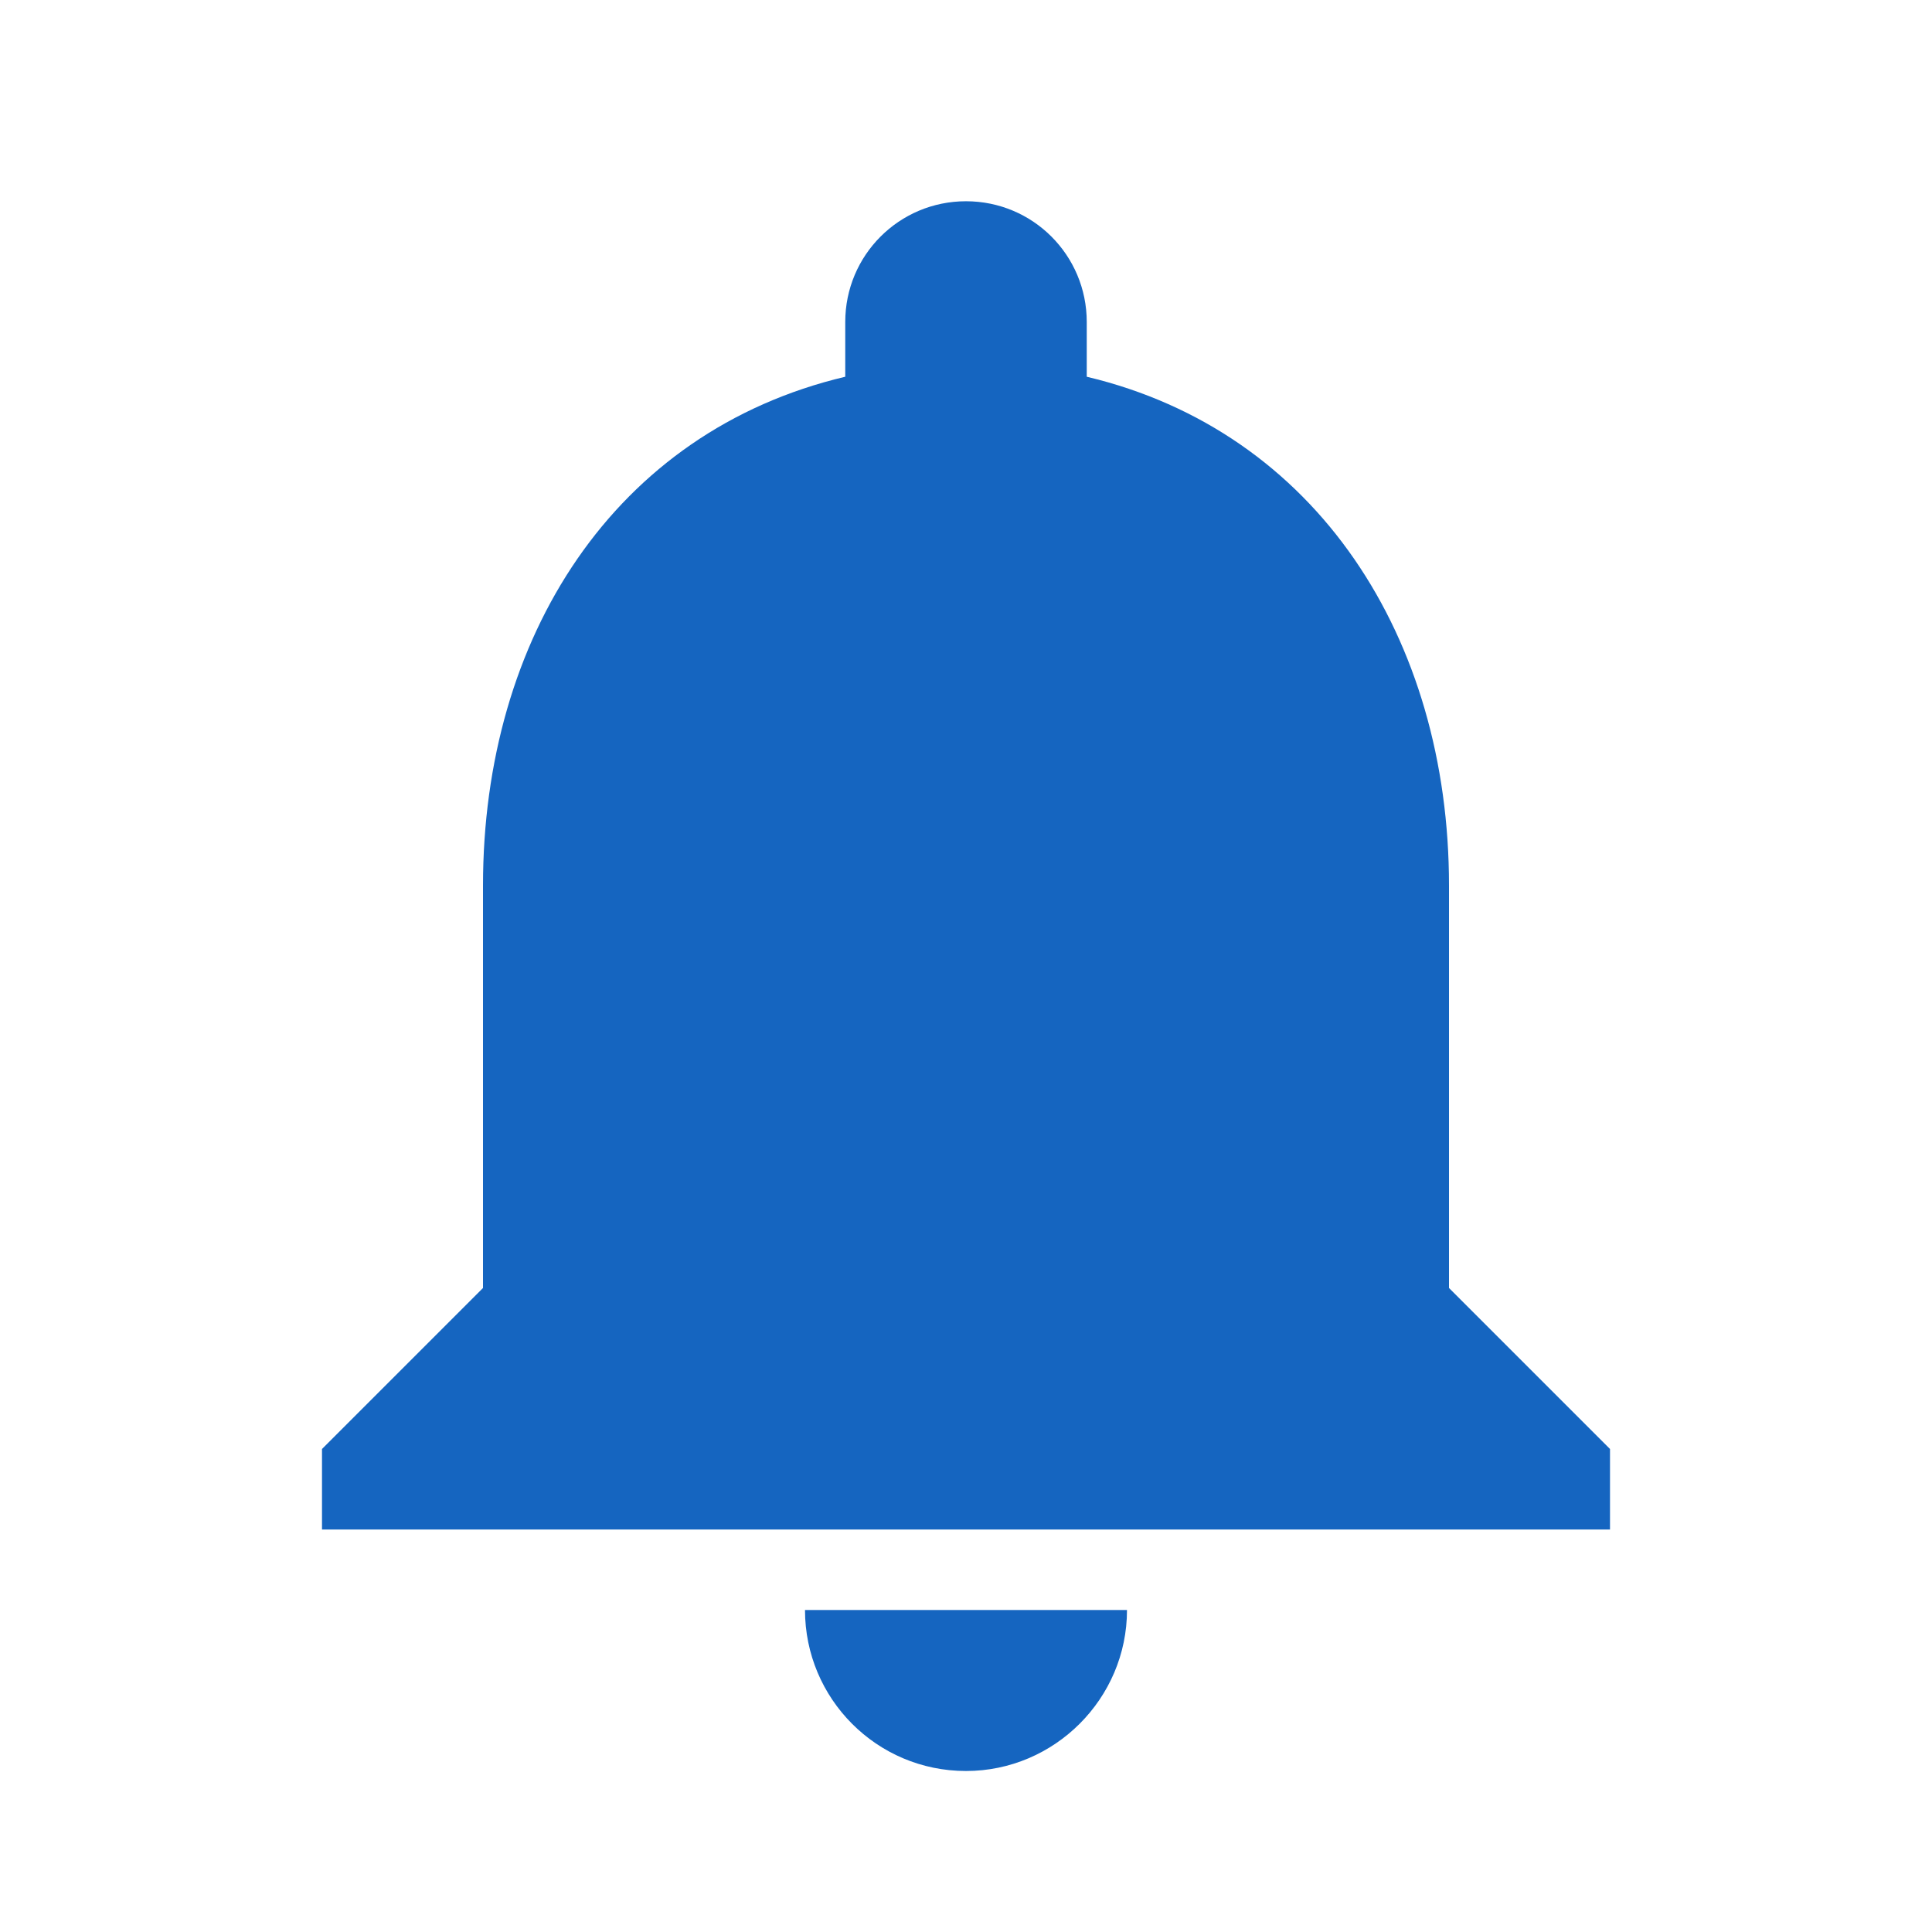
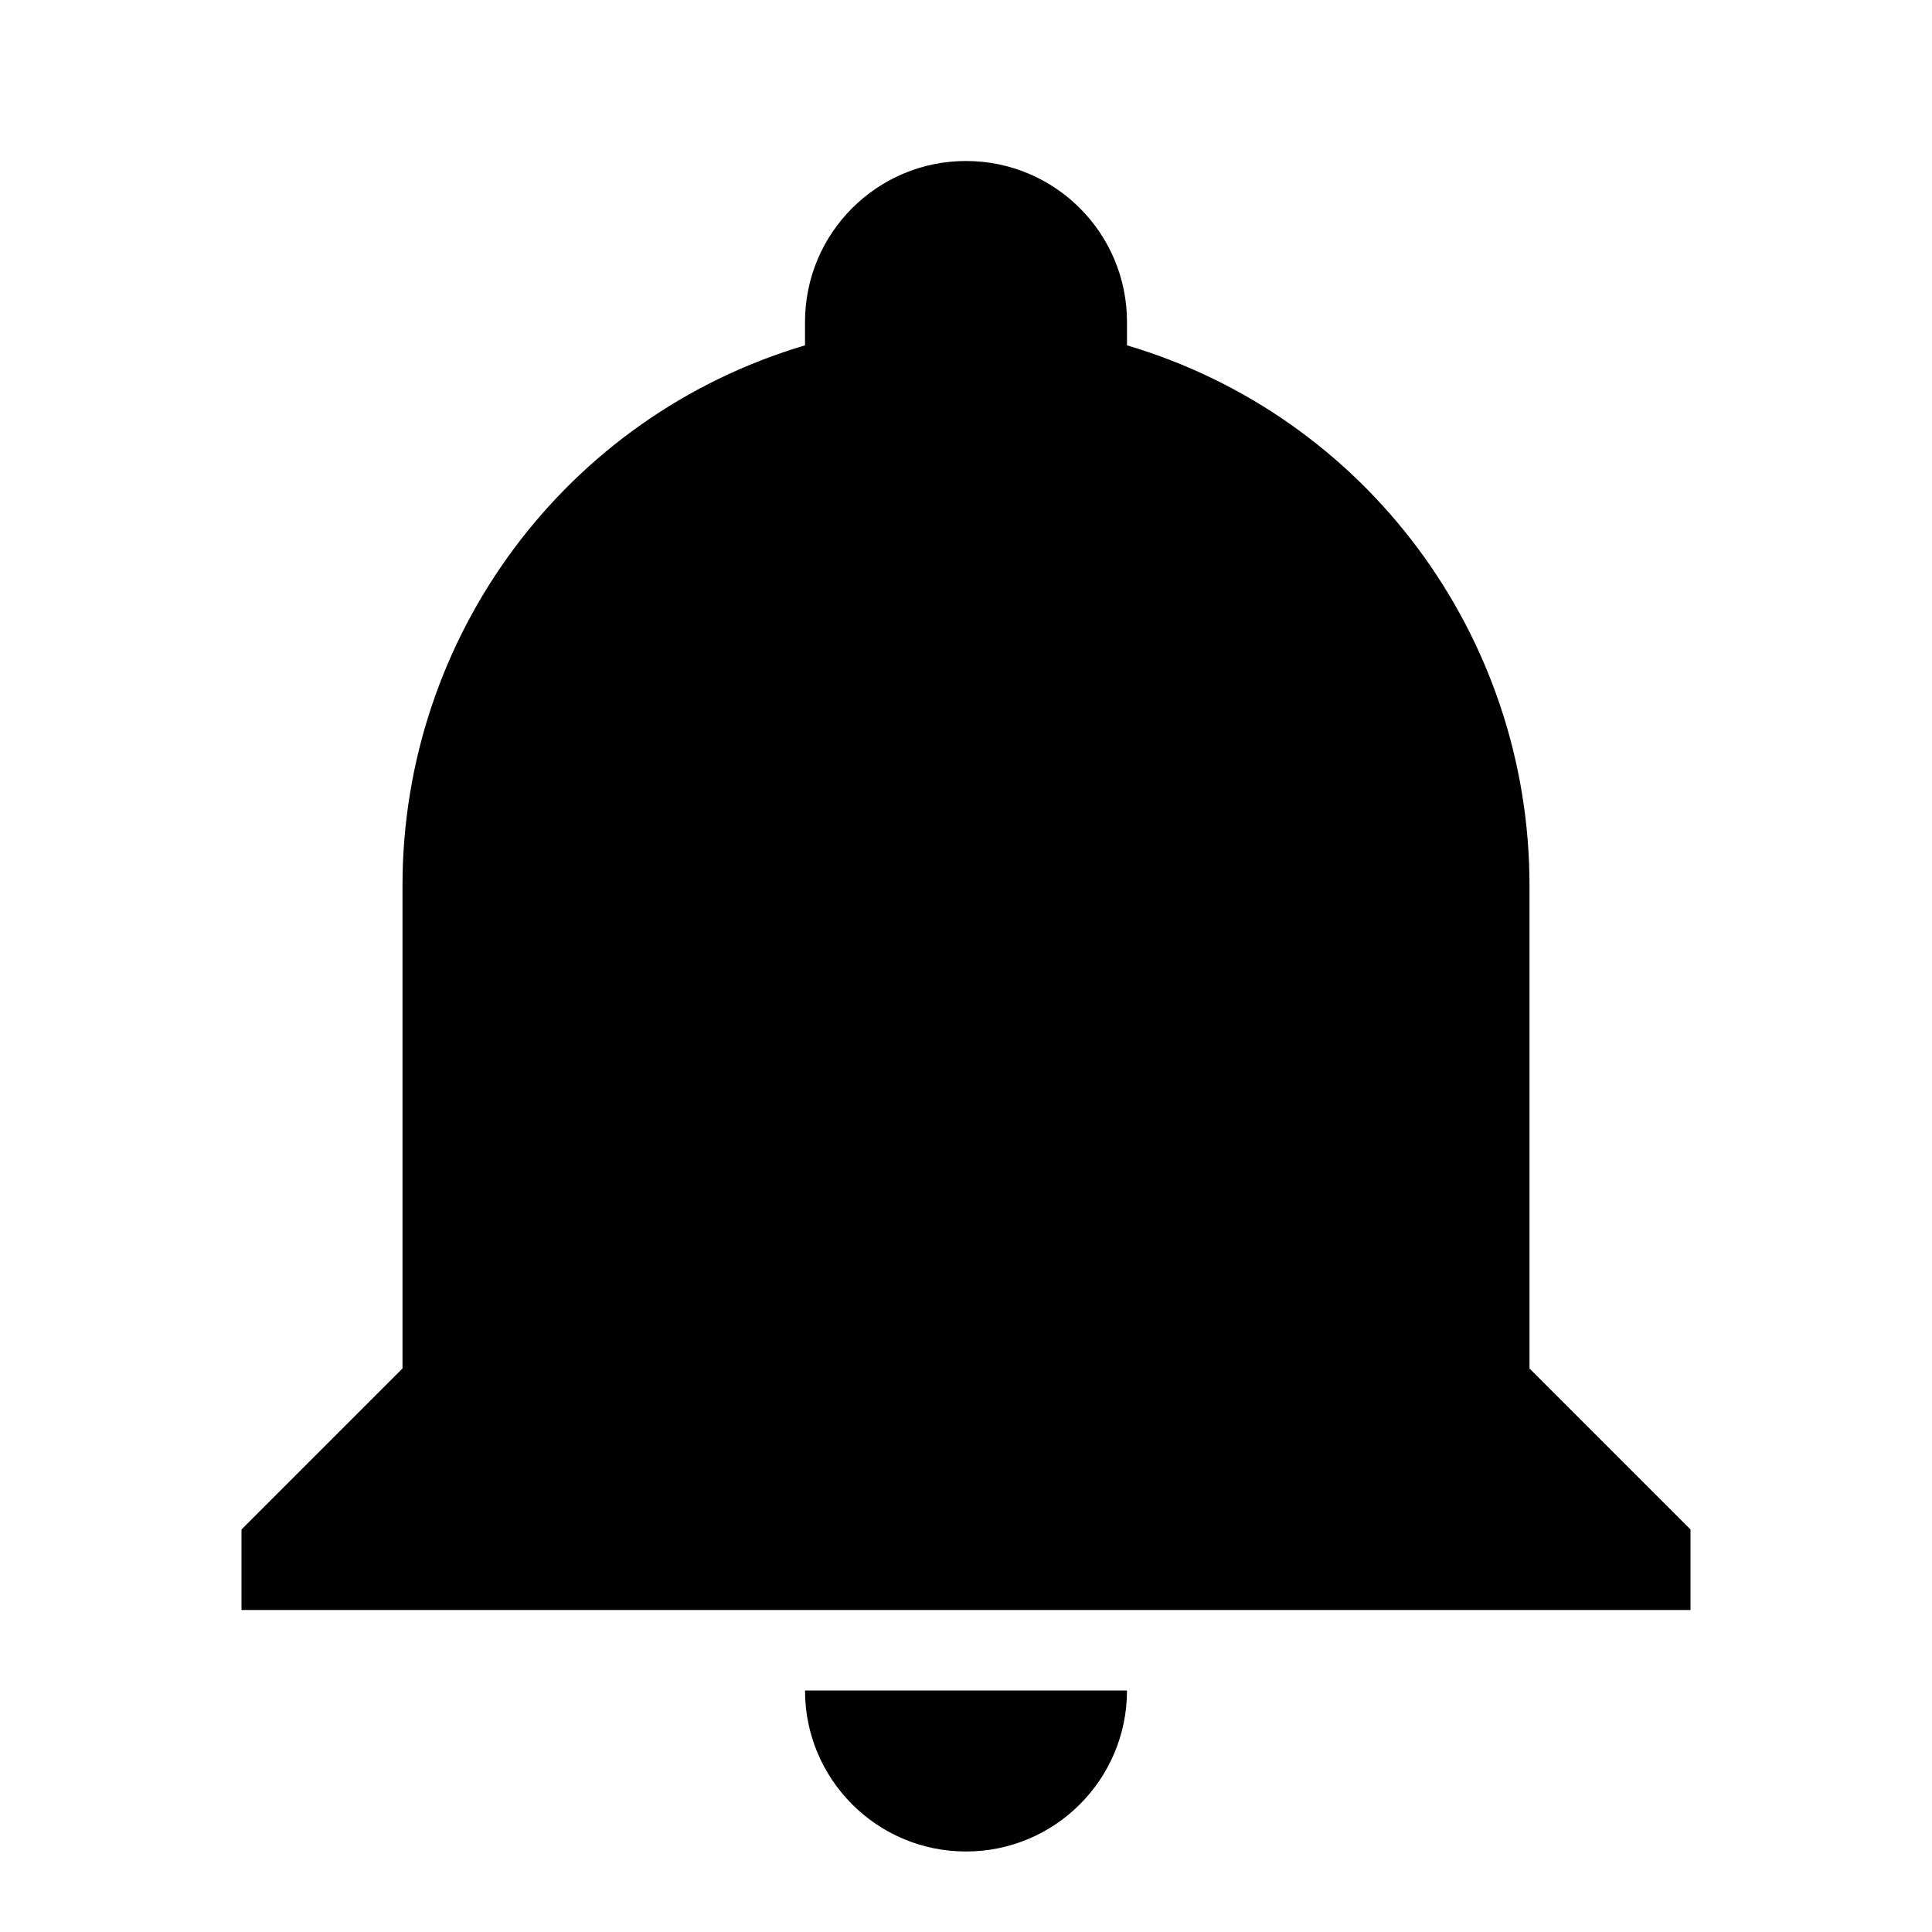
- <svg xmlns="http://www.w3.org/2000/svg" viewBox="0 0 24 24" width="24" height="24">
-   <path d="M12 22c1.1 0 2-.9 2-2h-4c0 1.1.89 2 2 2zm6-6v-5c0-3.07-1.64-5.64-4.5-6.32V4c0-.83-.67-1.5-1.5-1.5s-1.5.67-1.5 1.5v.68C7.63 5.36 6 7.92 6 11v5l-2 2v1h16v-1l-2-2z" fill="#1565C0" />
+ <svg xmlns="http://www.w3.org/2000/svg" width="24" height="24" viewBox="0 0 24 24">
+   <path fill="currentColor" d="M21 19v1H3v-1l2-2v-6c0-3.1 2.03-5.83 5-6.71V4a2 2 0 0 1 2-2a2 2 0 0 1 2 2v.29c2.97.88 5 3.61 5 6.71v6zm-7 2a2 2 0 0 1-2 2a2 2 0 0 1-2-2" />
</svg>
